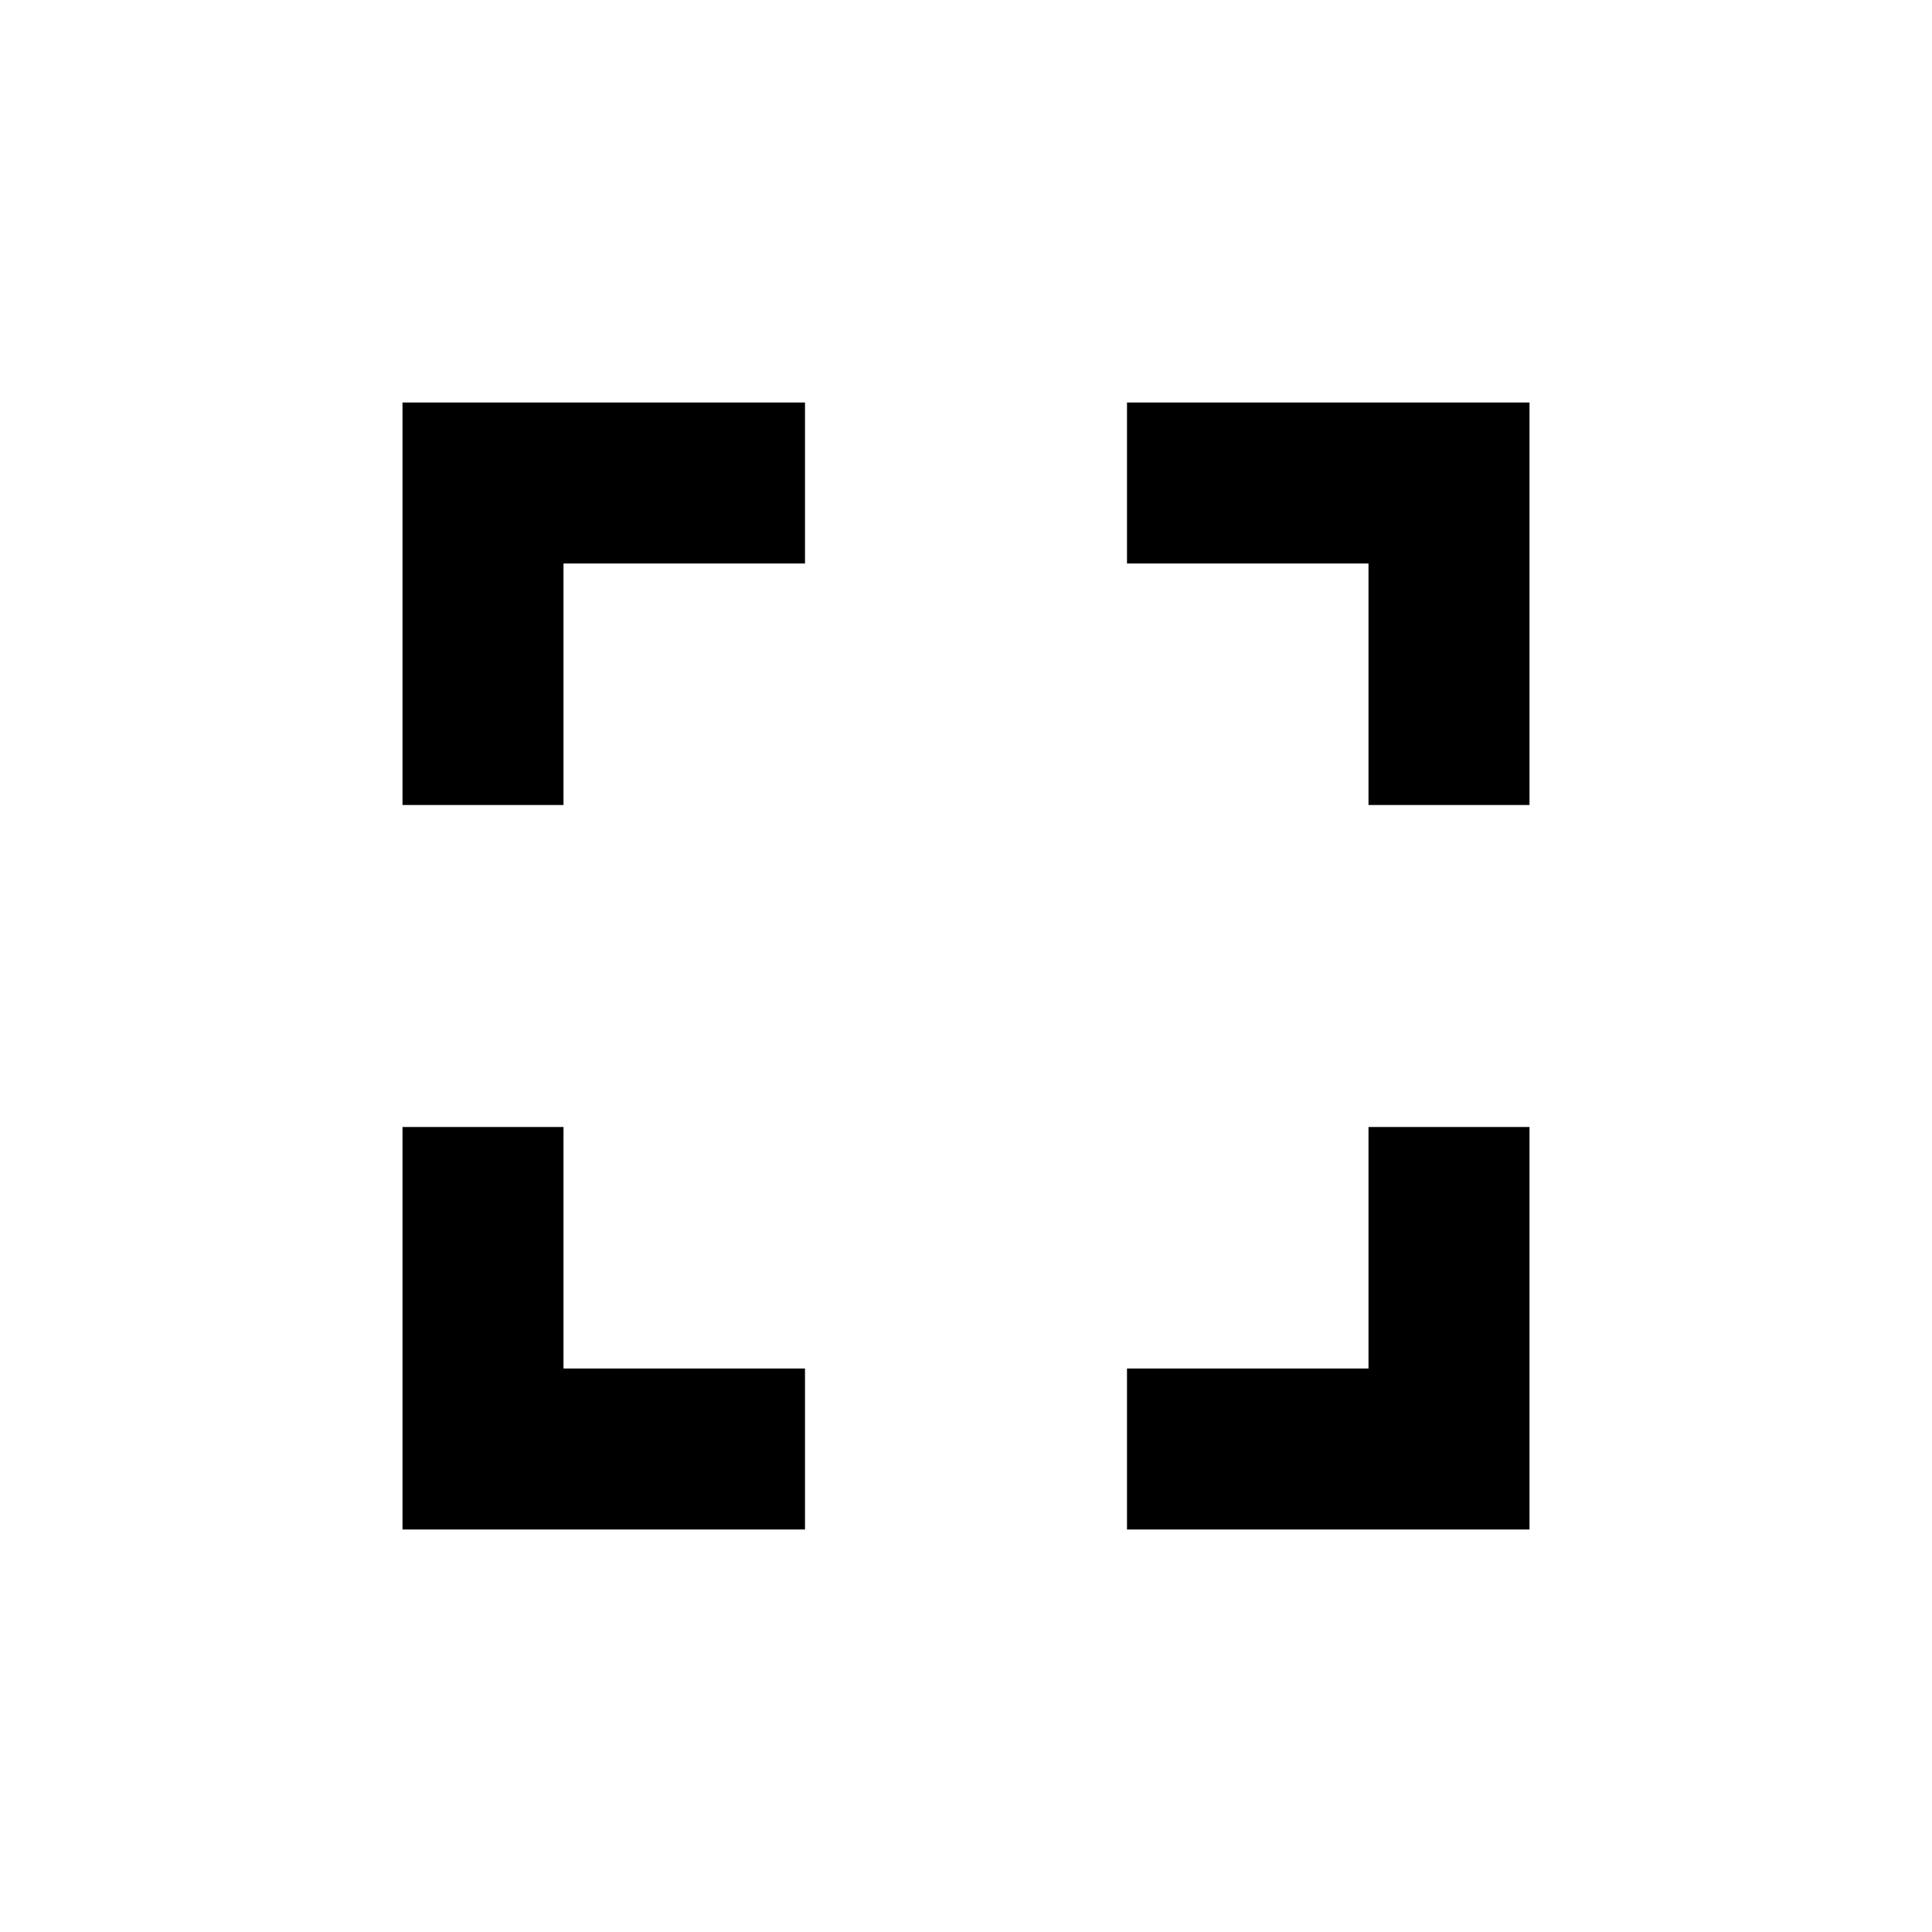
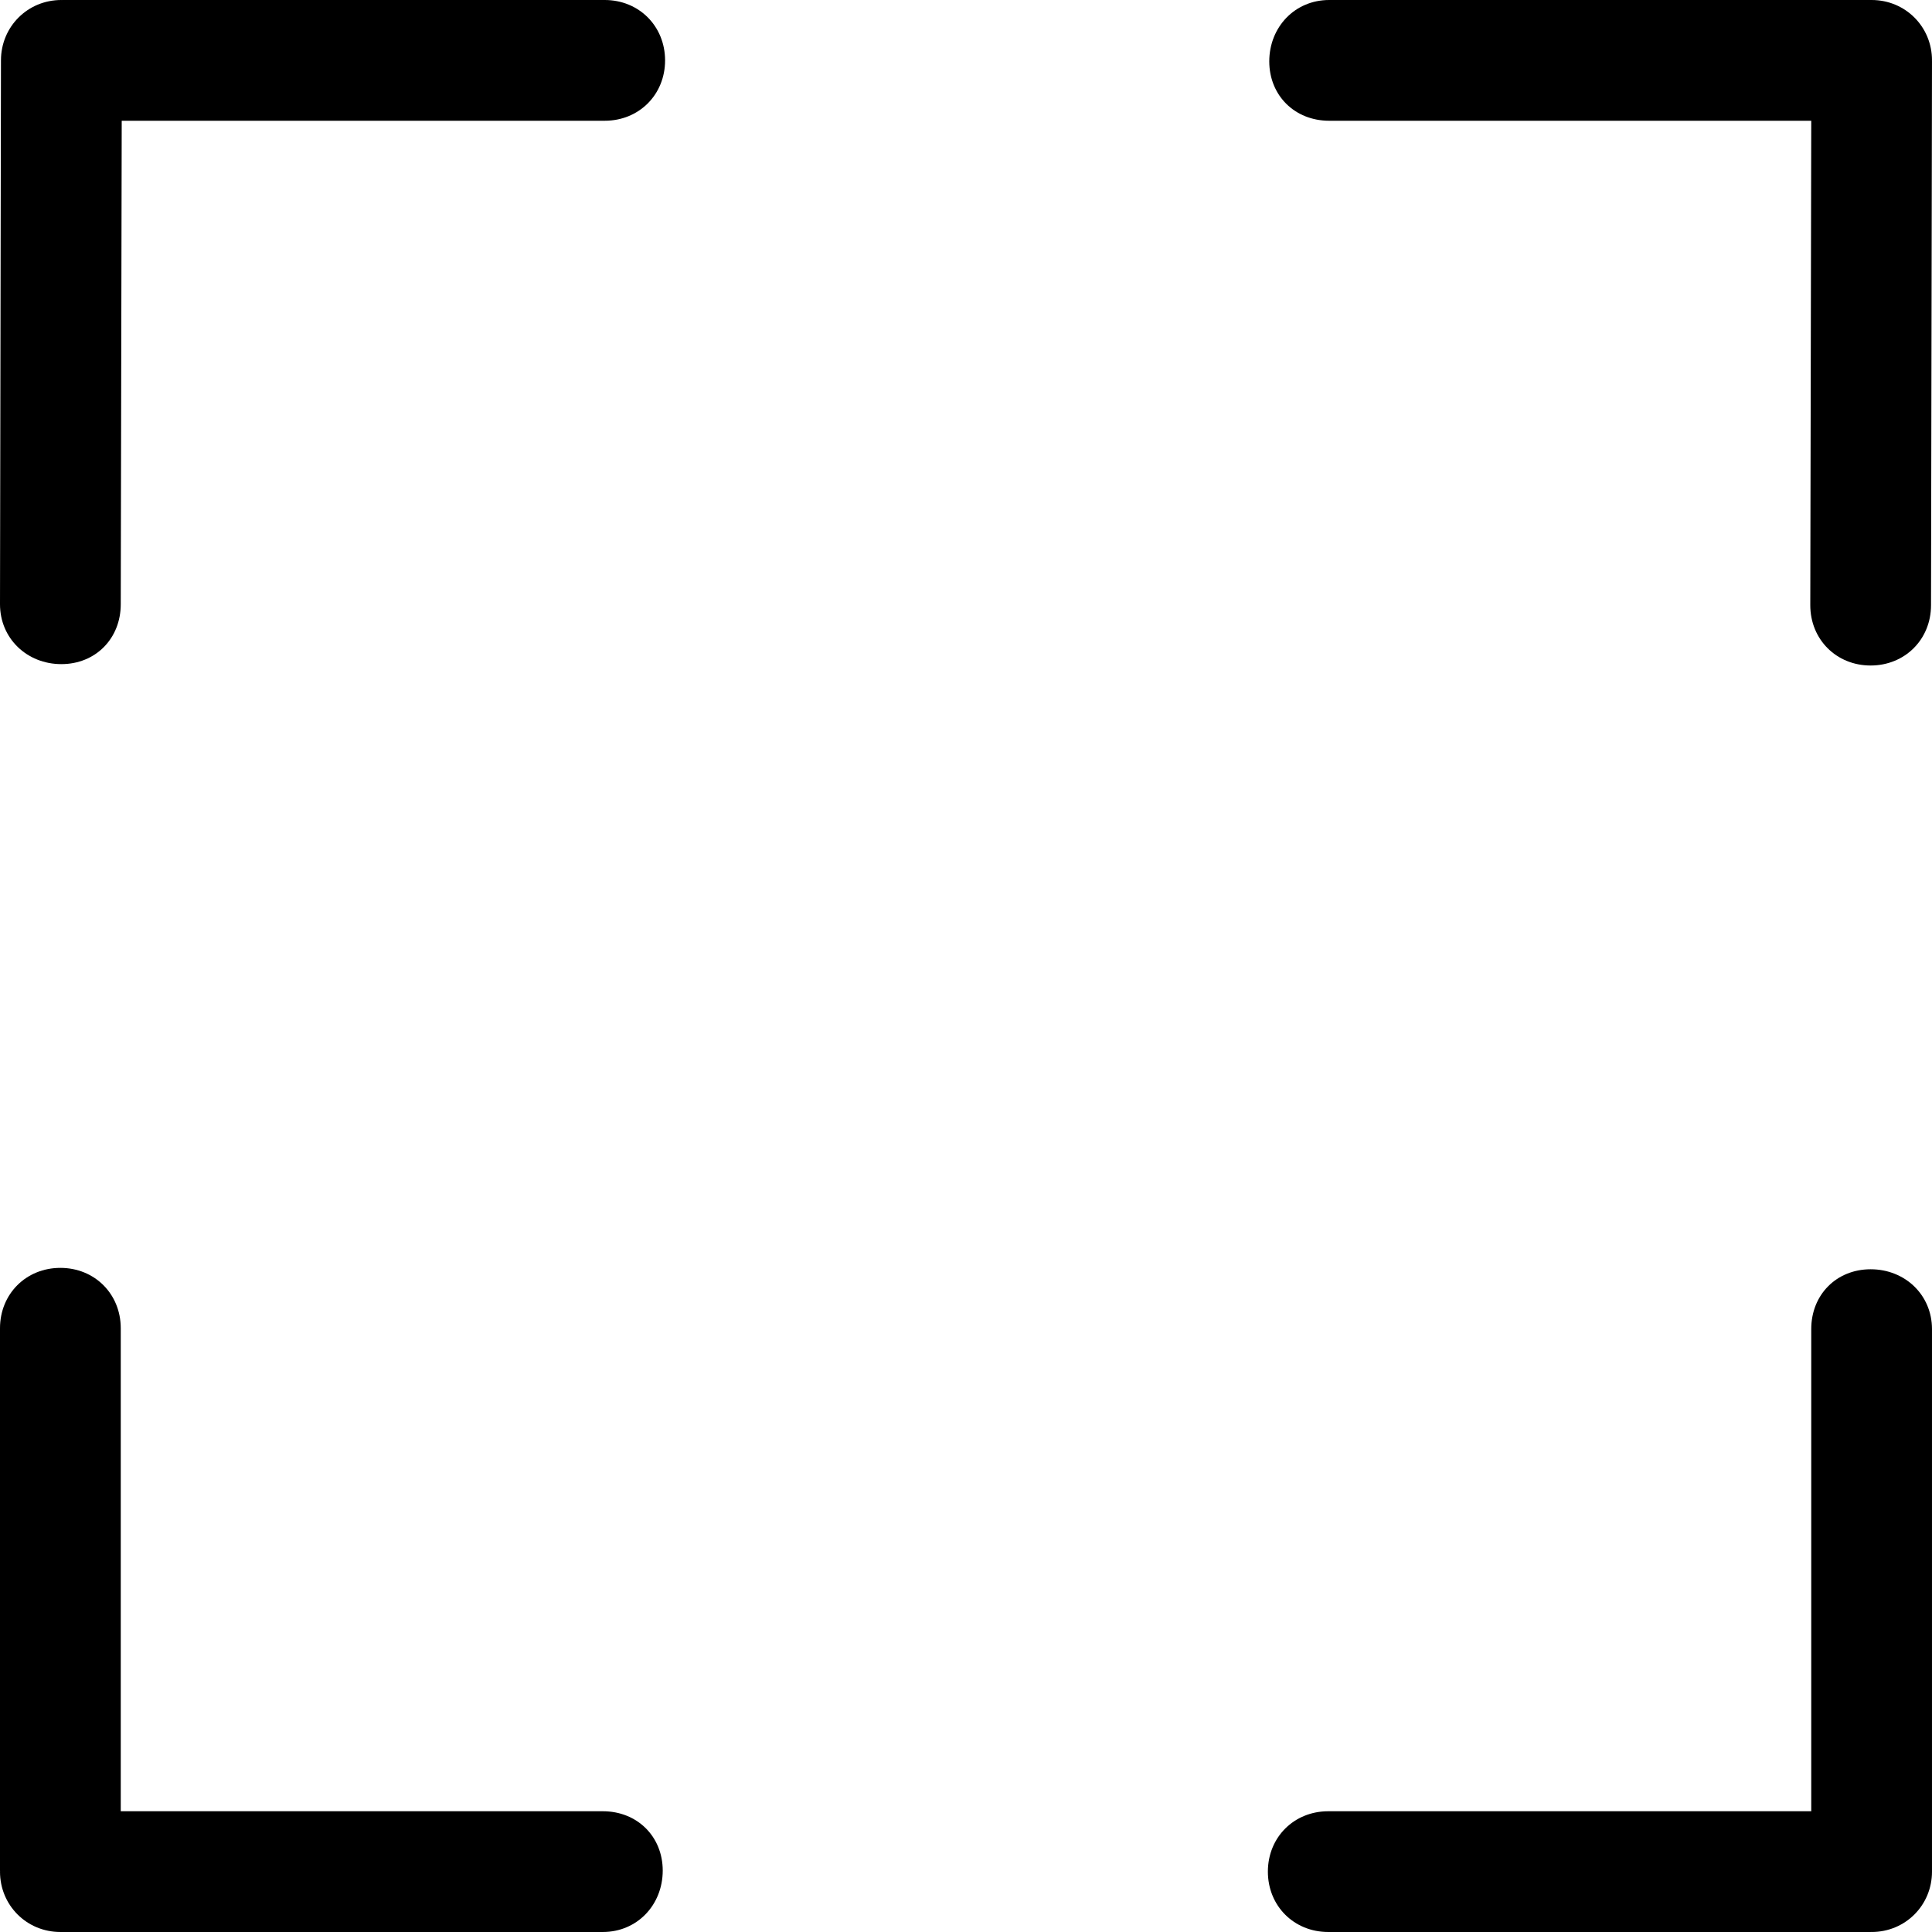
- <svg xmlns="http://www.w3.org/2000/svg" fill="currentColor" width="24" height="24" viewBox="0 0 24 24">
-   <path d="M7 14H5v5h5v-2H7v-3zm-2-4h2V7h3V5H5v5zm12 7h-3v2h5v-5h-2v3zM14 5v2h3v3h2V5h-5z" />
+ <svg xmlns="http://www.w3.org/2000/svg" version="1.1" id="Capa_1" x="0px" y="0px" viewBox="0 0 384.97 384.97" style="enable-background:new 0 0 384.97 384.97;" xml:space="preserve">
+   <g>
+     <g id="Fullscreen">
+       <path d="M384.97,12.03c0-6.713-5.317-12.03-12.03-12.03H264.847c-6.833,0-11.922,5.39-11.934,12.223    c0,6.821,5.101,11.838,11.934,11.838h96.062l-0.193,96.519c0,6.833,5.197,12.03,12.03,12.03c6.833-0.012,12.03-5.197,12.03-12.03    l0.193-108.369c0-0.036-0.012-0.06-0.012-0.084C384.958,12.09,384.97,12.066,384.97,12.03z" />
+       <path d="M120.496,0H12.403c-0.036,0-0.06,0.012-0.096,0.012C12.283,0.012,12.247,0,12.223,0C5.51,0,0.192,5.317,0.192,12.03    L0,120.399c0,6.833,5.39,11.934,12.223,11.934c6.821,0,11.838-5.101,11.838-11.934l0.192-96.339h96.242    c6.833,0,12.03-5.197,12.03-12.03C132.514,5.197,127.317,0,120.496,0z" />
+       <path d="M120.123,360.909H24.061v-96.242c0-6.833-5.197-12.03-12.03-12.03S0,257.833,0,264.667v108.092    c0,0.036,0.012,0.06,0.012,0.084c0,0.036-0.012,0.06-0.012,0.096c0,6.713,5.317,12.03,12.03,12.03h108.092    c6.833,0,11.922-5.39,11.934-12.223C132.057,365.926,126.956,360.909,120.123,360.909z" />
+       <path d="M372.747,252.913c-6.833,0-11.85,5.101-11.838,11.934v96.062h-96.242c-6.833,0-12.03,5.197-12.03,12.03    s5.197,12.03,12.03,12.03h108.092c0.036,0,0.06-0.012,0.084-0.012c0.036-0.012,0.06,0.012,0.096,0.012    c6.713,0,12.03-5.317,12.03-12.03V264.847C384.97,258.014,379.58,252.913,372.747,252.913z" />
+     </g>
+     <g>
+ 	</g>
+     <g>
+ 	</g>
+     <g>
+ 	</g>
+     <g>
+ 	</g>
+     <g>
+ 	</g>
+     <g>
+ 	</g>
+   </g>
+   <g>
+ </g>
+   <g>
+ </g>
+   <g>
+ </g>
+   <g>
+ </g>
+   <g>
+ </g>
+   <g>
+ </g>
+   <g>
+ </g>
+   <g>
+ </g>
+   <g>
+ </g>
+   <g>
+ </g>
+   <g>
+ </g>
+   <g>
+ </g>
+   <g>
+ </g>
+   <g>
+ </g>
+   <g>
+ </g>
</svg>
